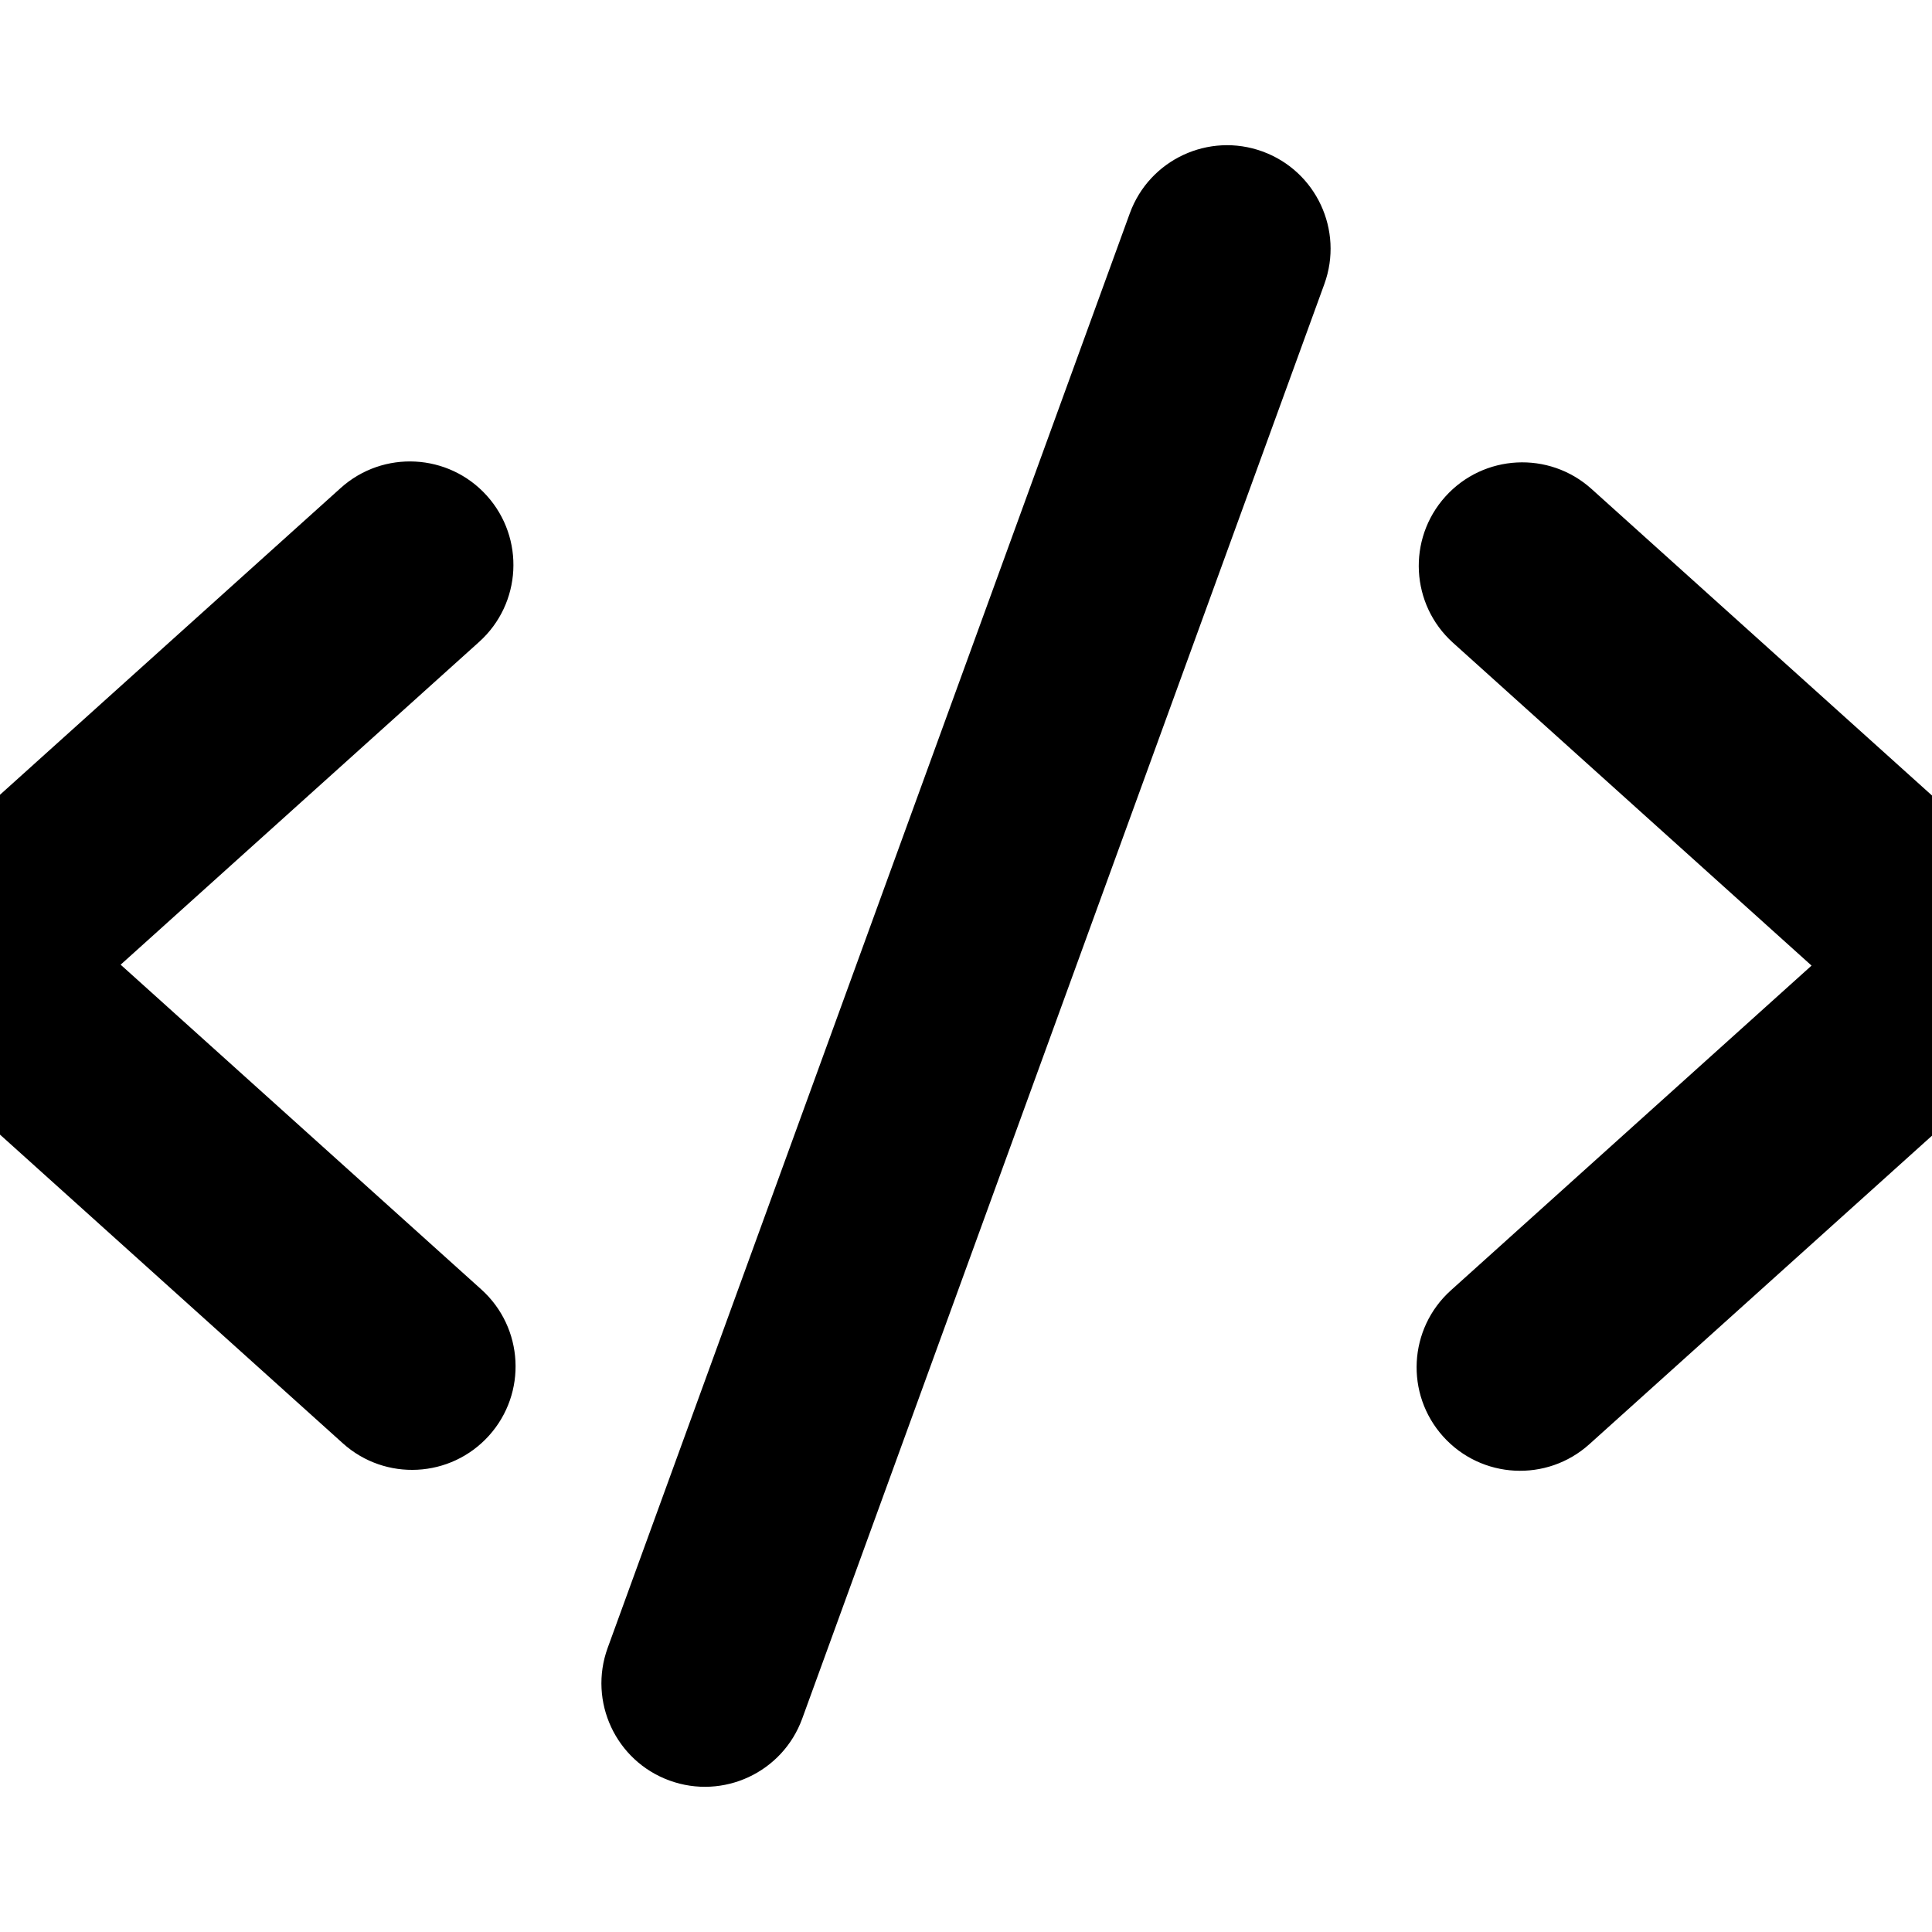
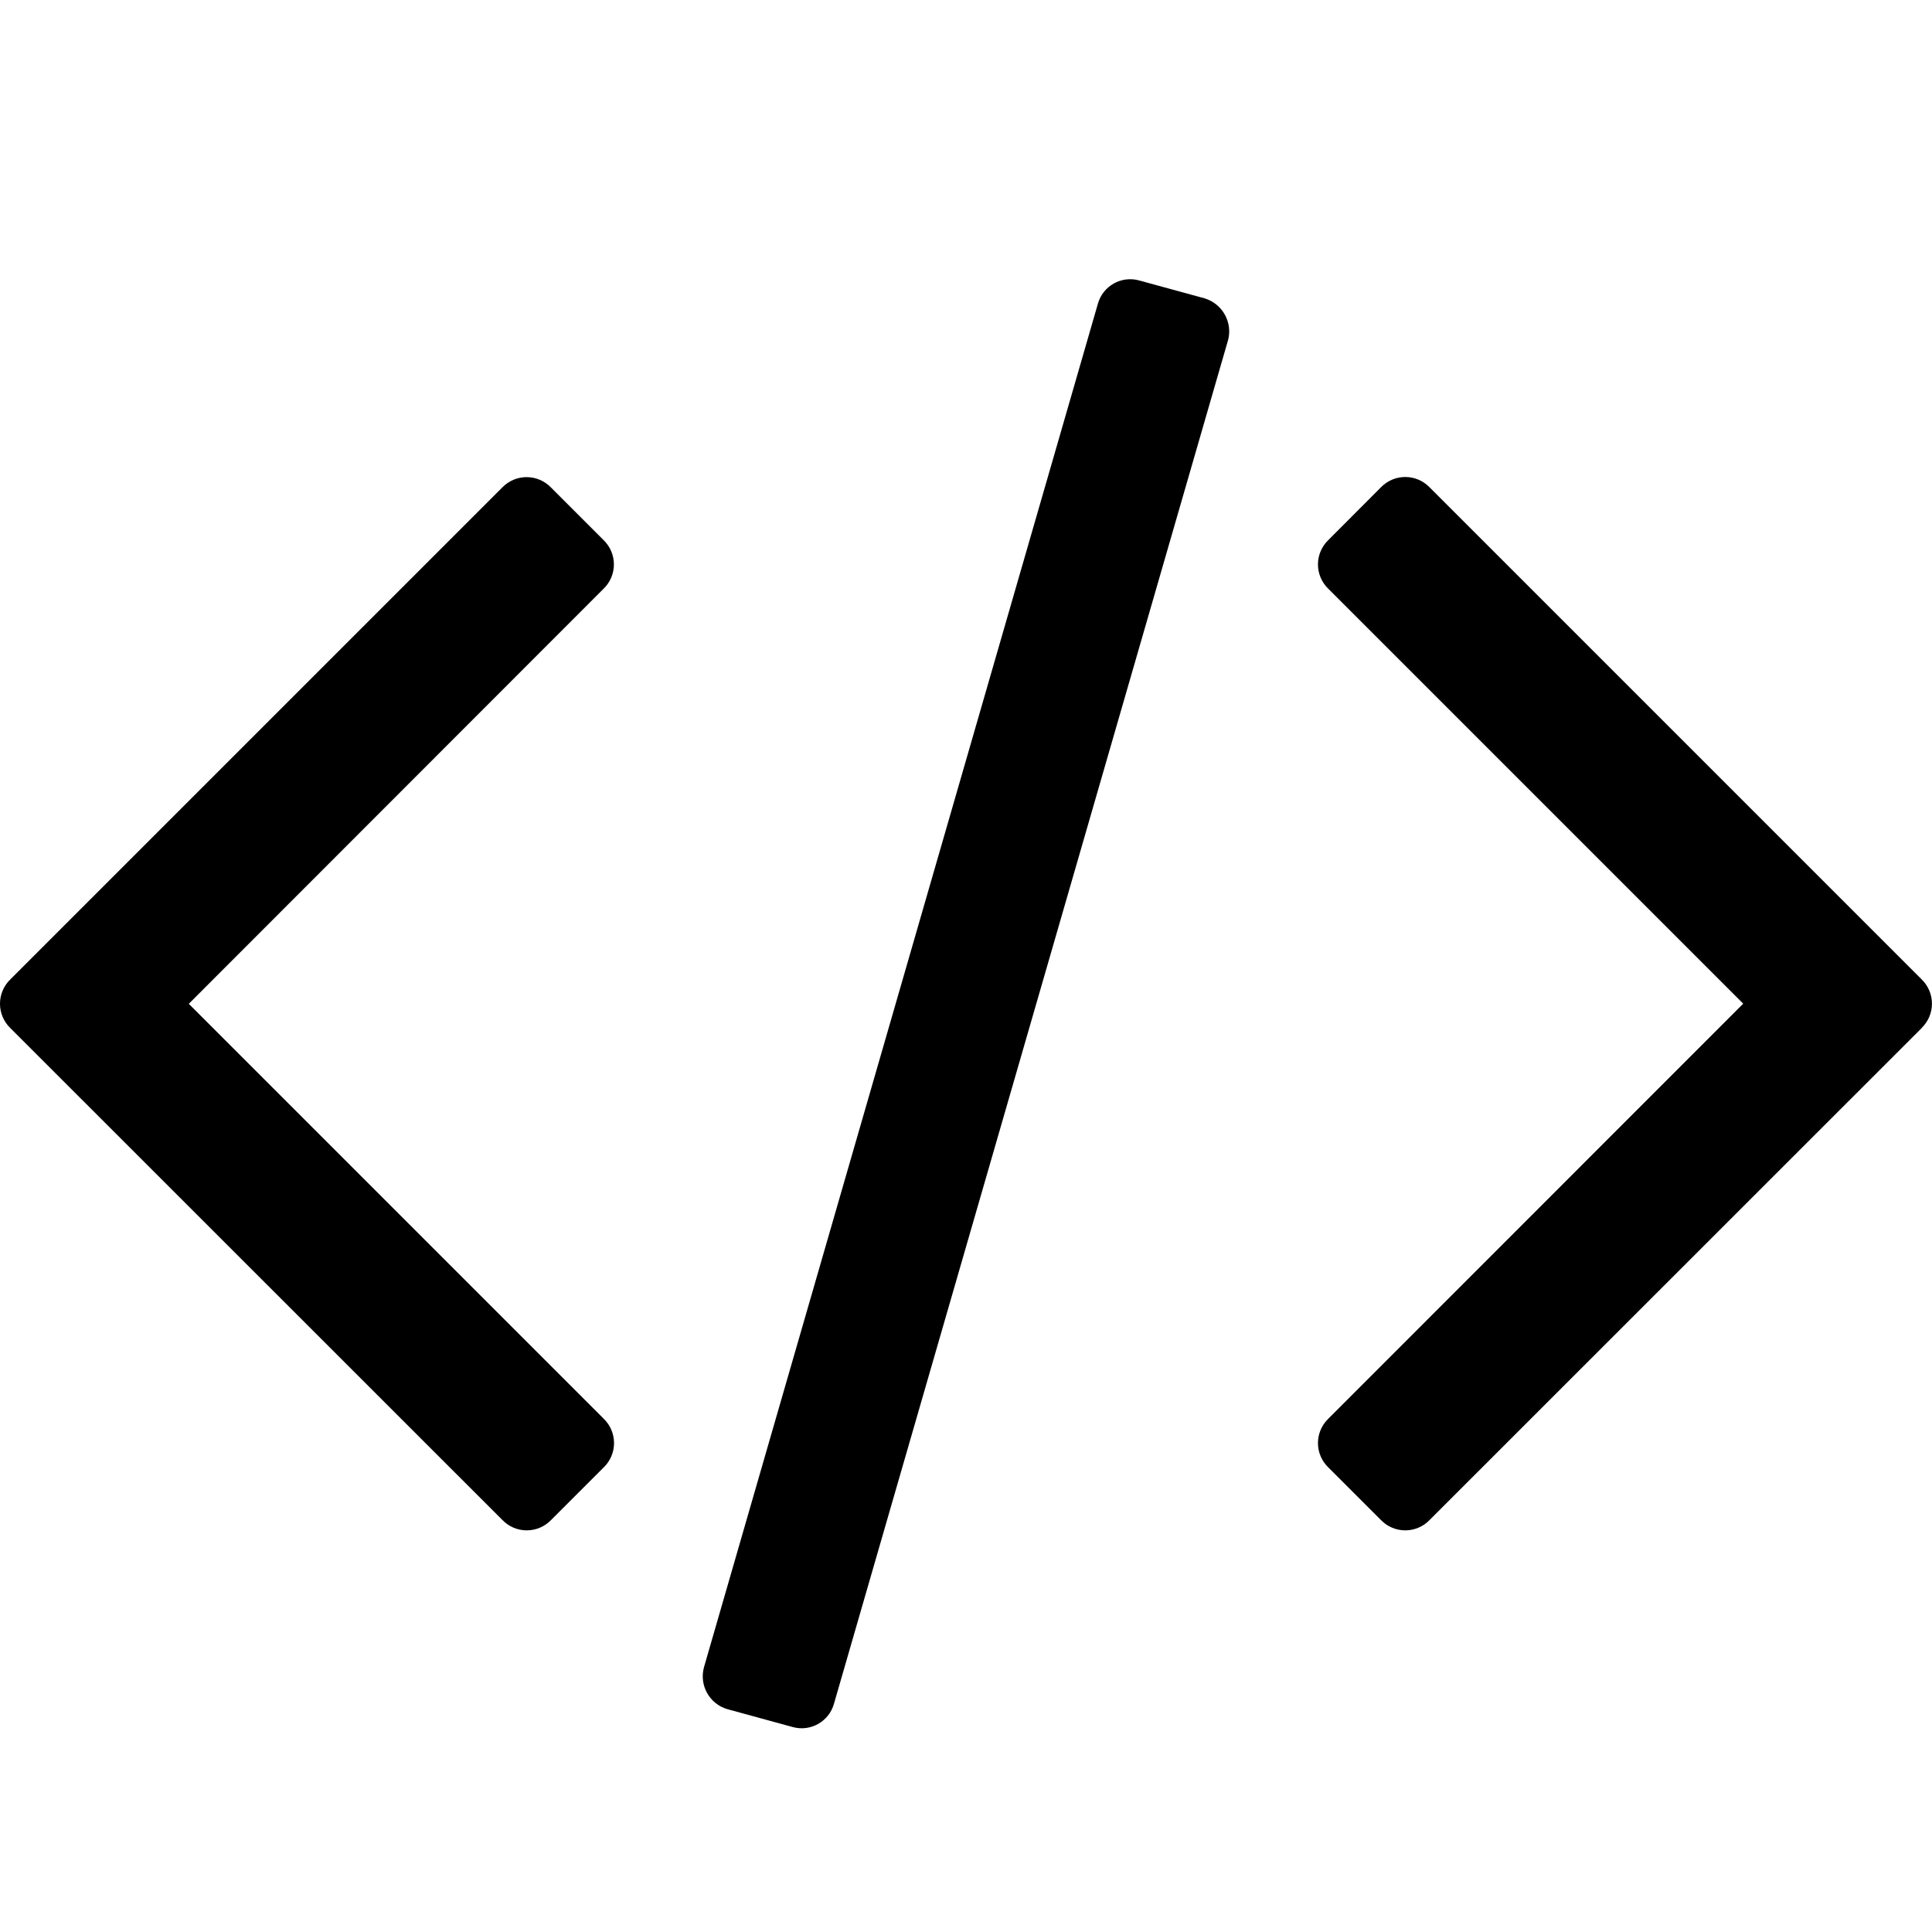
<svg viewBox="64 64 896 896" focusable="false">
-   <path d="M1018.645 531.298c8.635-18.61 4.601-41.42-11.442-55.864l-205.108-184.68c-19.7-17.739-50.05-16.148-67.789 3.552-17.738 19.7-16.148 50.051 3.553 67.79l166.28 149.718-167.28 150.62c-19.7 17.738-21.291 48.088-3.553 67.789 17.739 19.7 48.089 21.291 67.79 3.553l205.107-184.68a47.805 47.805 0 0 0 12.442-17.798zM119.947 511.39l166.28-149.719c19.7-17.738 21.29-48.088 3.552-67.789-17.738-19.7-48.088-21.291-67.789-3.553L16.882 475.01C.84 489.456-3.194 512.264 5.44 530.874a47.805 47.805 0 0 0 12.442 17.798l205.108 184.68c19.7 17.739 50.05 16.148 67.79-3.552 17.738-19.7 16.147-50.051-3.553-67.79l-167.28-150.62zm529.545-377.146c24.911 9.066 37.755 36.61 28.688 61.522L436.03 861.068c-9.067 24.911-36.611 37.755-61.522 28.688-24.911-9.066-37.755-36.61-28.688-61.522l242.15-665.302c9.067-24.911 36.611-37.755 61.522-28.688z" />
+   <path d="m344 744.512-24.448 24.448a15.68 15.68 0 0 1-22.528 0L68.8 540.8a15.68 15.68 0 0 1 0-22.592l228.16-228.16a15.68 15.68 0 0 1 22.528 0l24.448 24.448a15.68 15.68 0 0 1 0 22.528L151.552 529.536 344 721.984a15.68 15.68 0 0 1 0 22.528zm289.472-522.56-182.72 632.256a15.552 15.552 0 0 1-19.072 10.752l-30.4-8.32a15.872 15.872 0 0 1-10.752-19.584L573.184 204.8a15.552 15.552 0 0 1 19.072-10.752l30.4 8.32c8.32 2.496 13.184 11.264 10.816 19.648zM955.2 540.8 726.976 768.96a15.68 15.68 0 0 1-22.528 0L680 744.512a15.68 15.68 0 0 1 0-22.528l192.448-192.512L680 337.024a15.68 15.68 0 0 1 0-22.528l24.448-24.512a15.68 15.68 0 0 1 22.528 0L955.2 518.208a15.68 15.68 0 0 1 0 22.528z" />
</svg>
